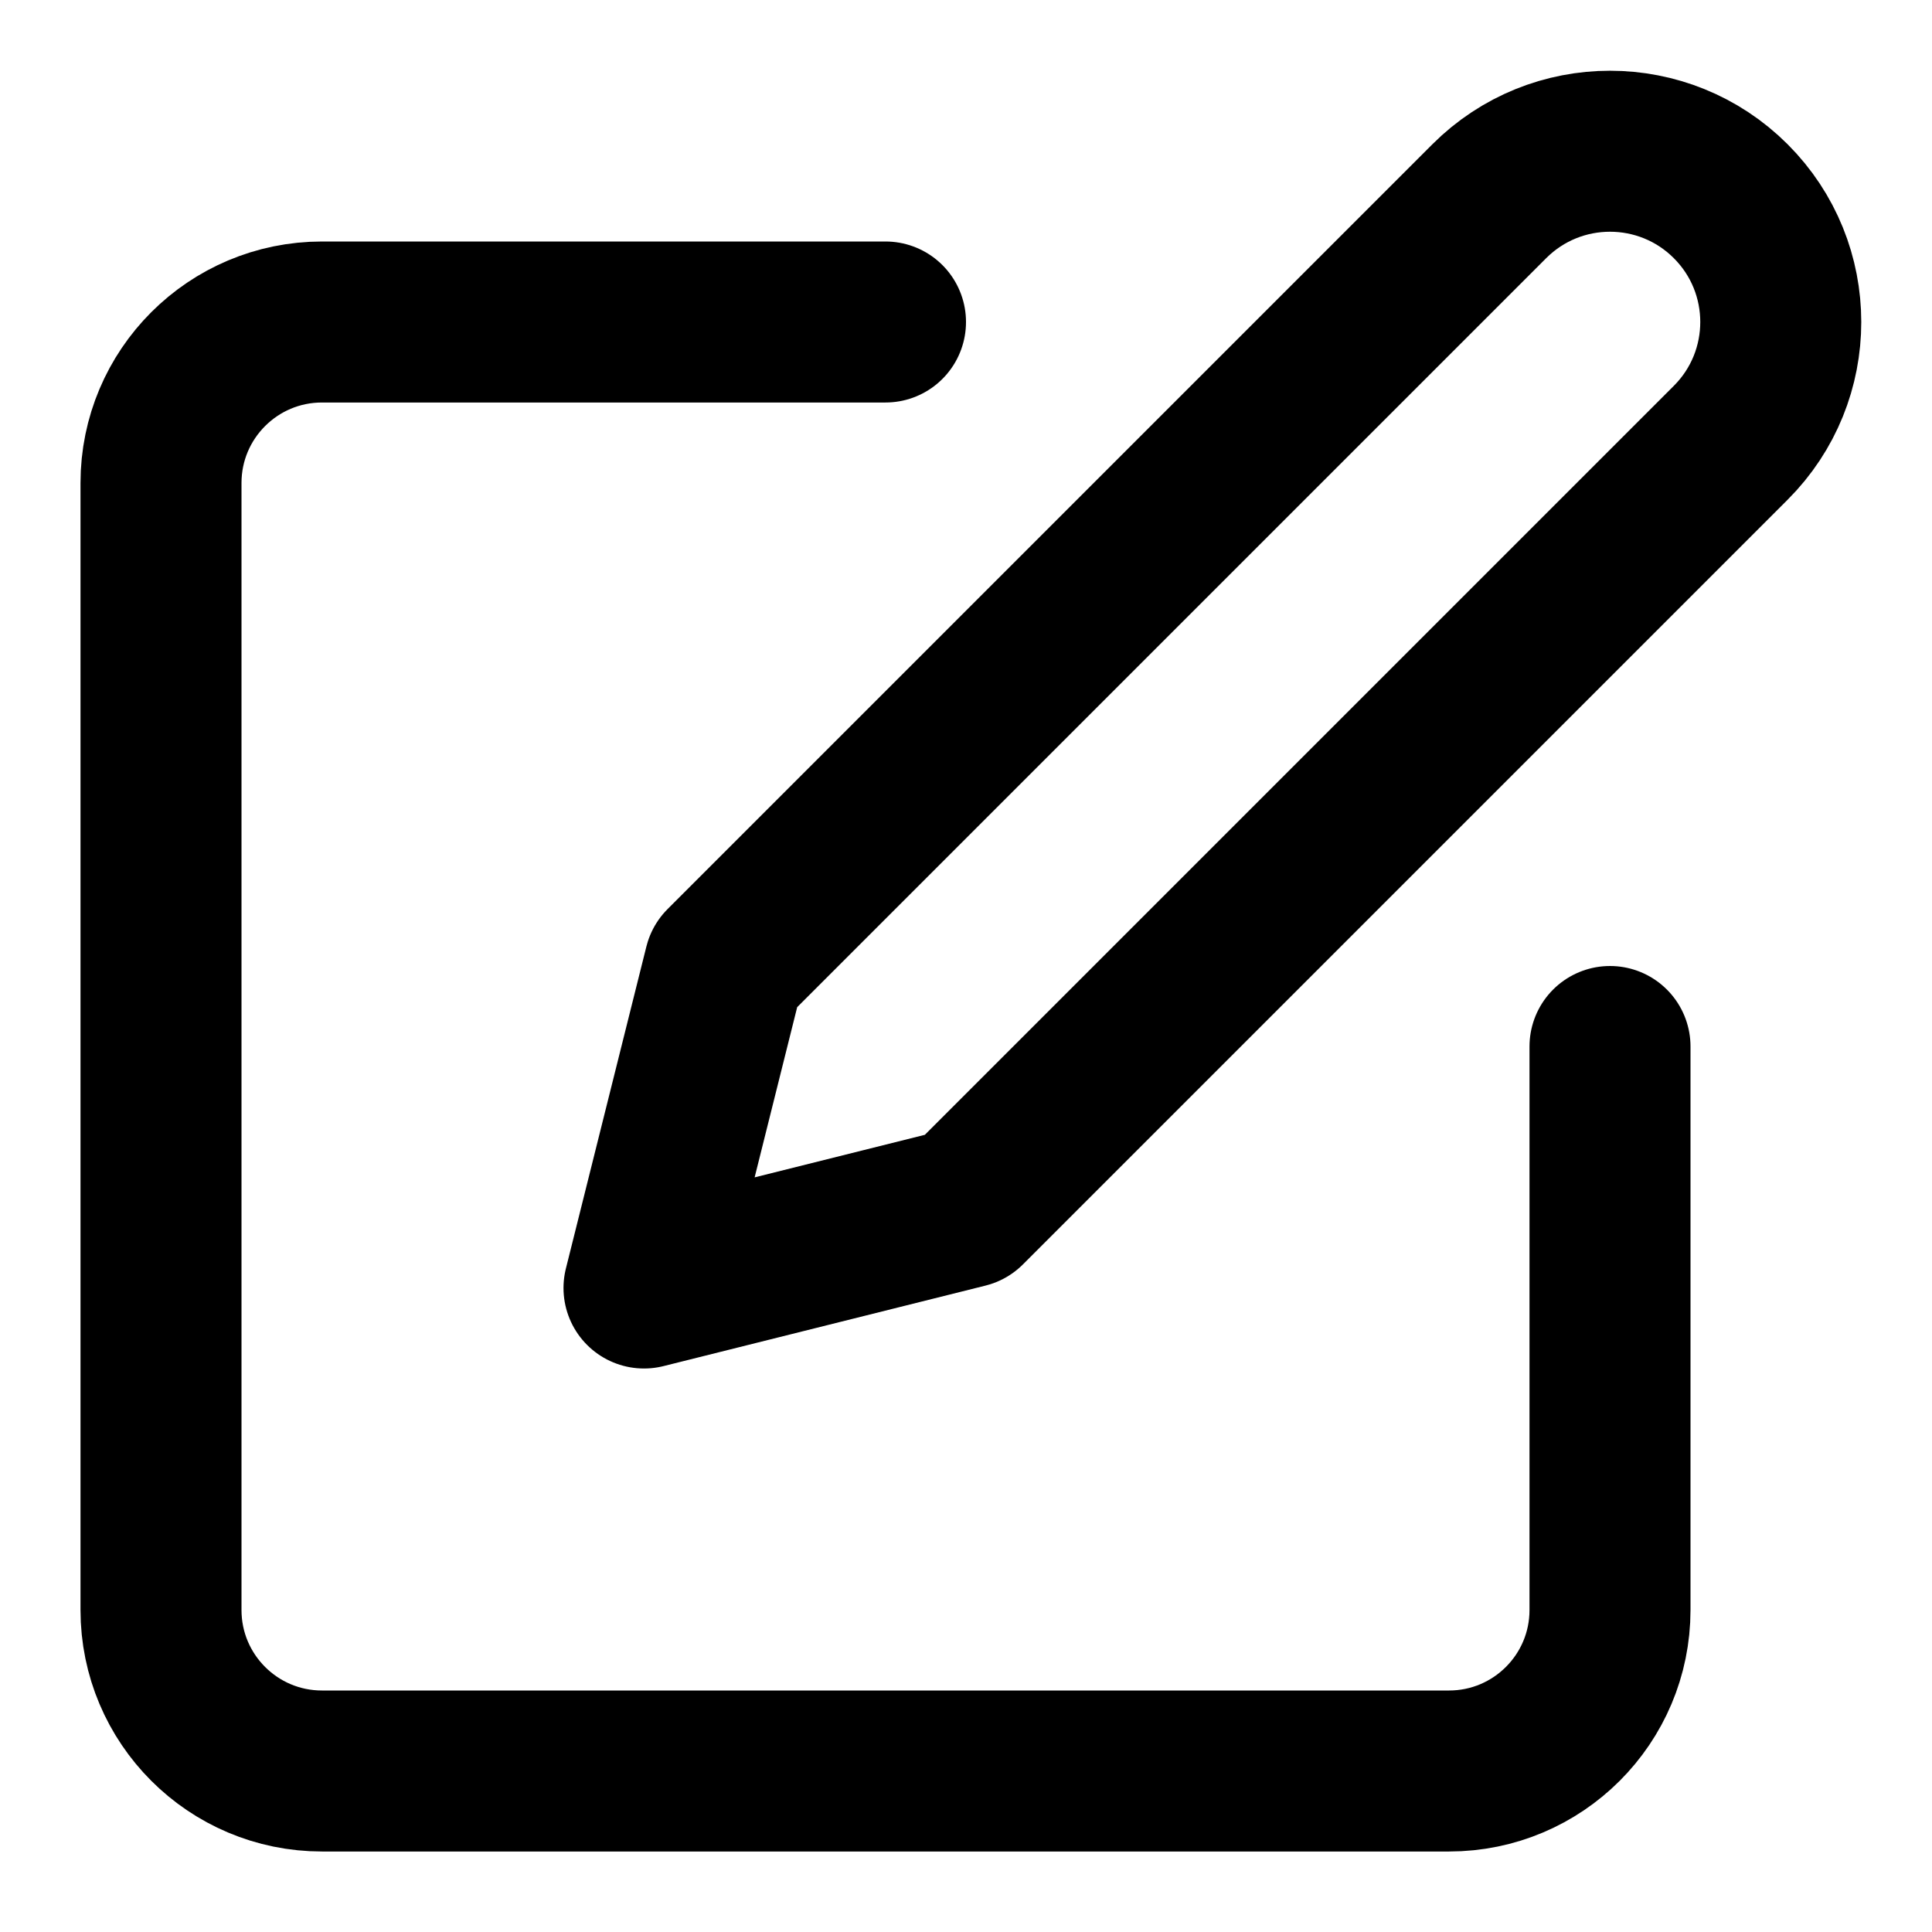
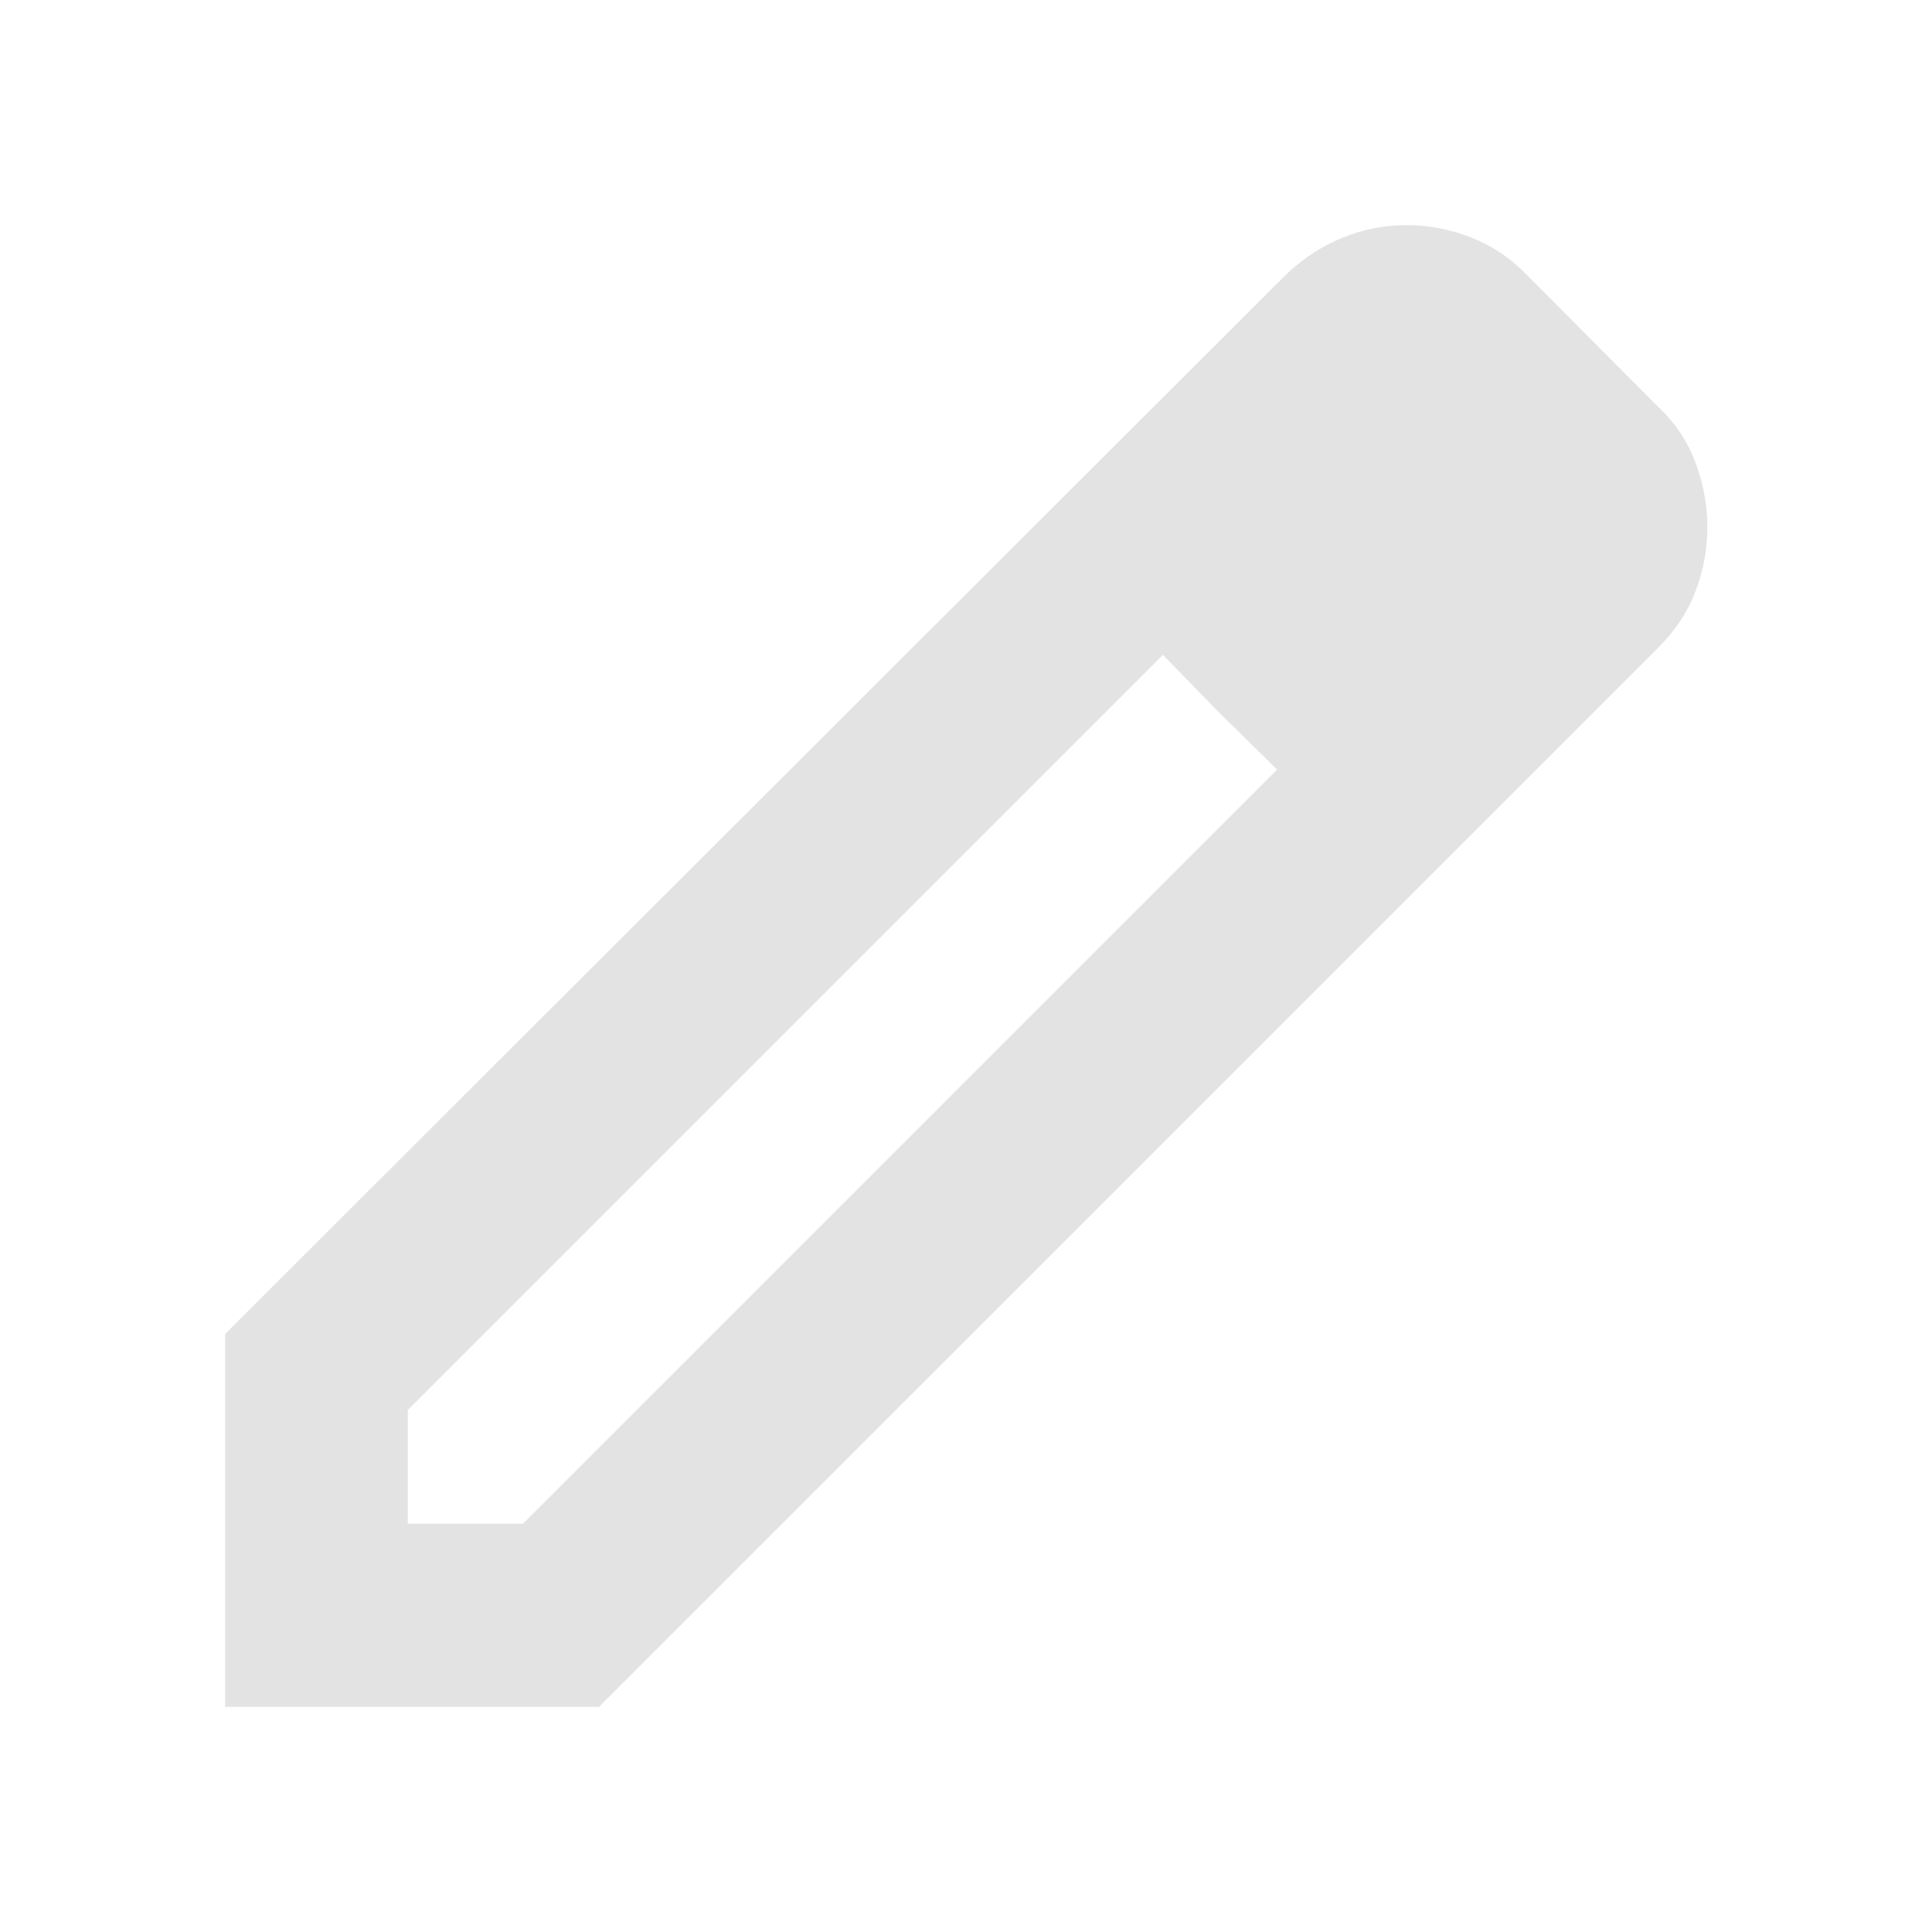
- <svg width="24" height="24" viewBox="0 0 24 24" fill="none" stroke="currentColor" stroke-width="2" stroke-linecap="round" stroke-linejoin="round">
-   <path d="M11 4H4a2 2 0 0 0-2 2v14a2 2 0 0 0 2 2h14a2 2 0 0 0 2-2v-7" />
-   <path d="M18.5 2.5a2.12 2.12 0 0 1 3 3L12 15l-4 1 1-4 9.5-9.5z" />
+ <svg xmlns="http://www.w3.org/2000/svg" height="24px" viewBox="0 -960 960 960" width="24px" fill="#e3e3e3">
+   <path d="M202.63-202.87h57.24l374.74-374.74-56.76-57-375.22 375.22v56.52Zm-90.76 91v-185.3l527.52-526.76q12.48-11.72 27.7-17.96 15.21-6.24 31.93-6.24 16.48 0 32.2 6.24 15.71 6.24 27.67 18.72l65.28 65.56q12.48 11.72 18.34 27.56 5.86 15.83 5.86 31.79 0 16.72-5.86 32.05-5.86 15.34-18.34 27.82L297.65-111.87H111.87Zm642.87-586.39-56.24-56.48 56.24 56.48Zm-148.89 92.41-28-28.76 56.76 57-28.76-28.24Z" />
</svg>
